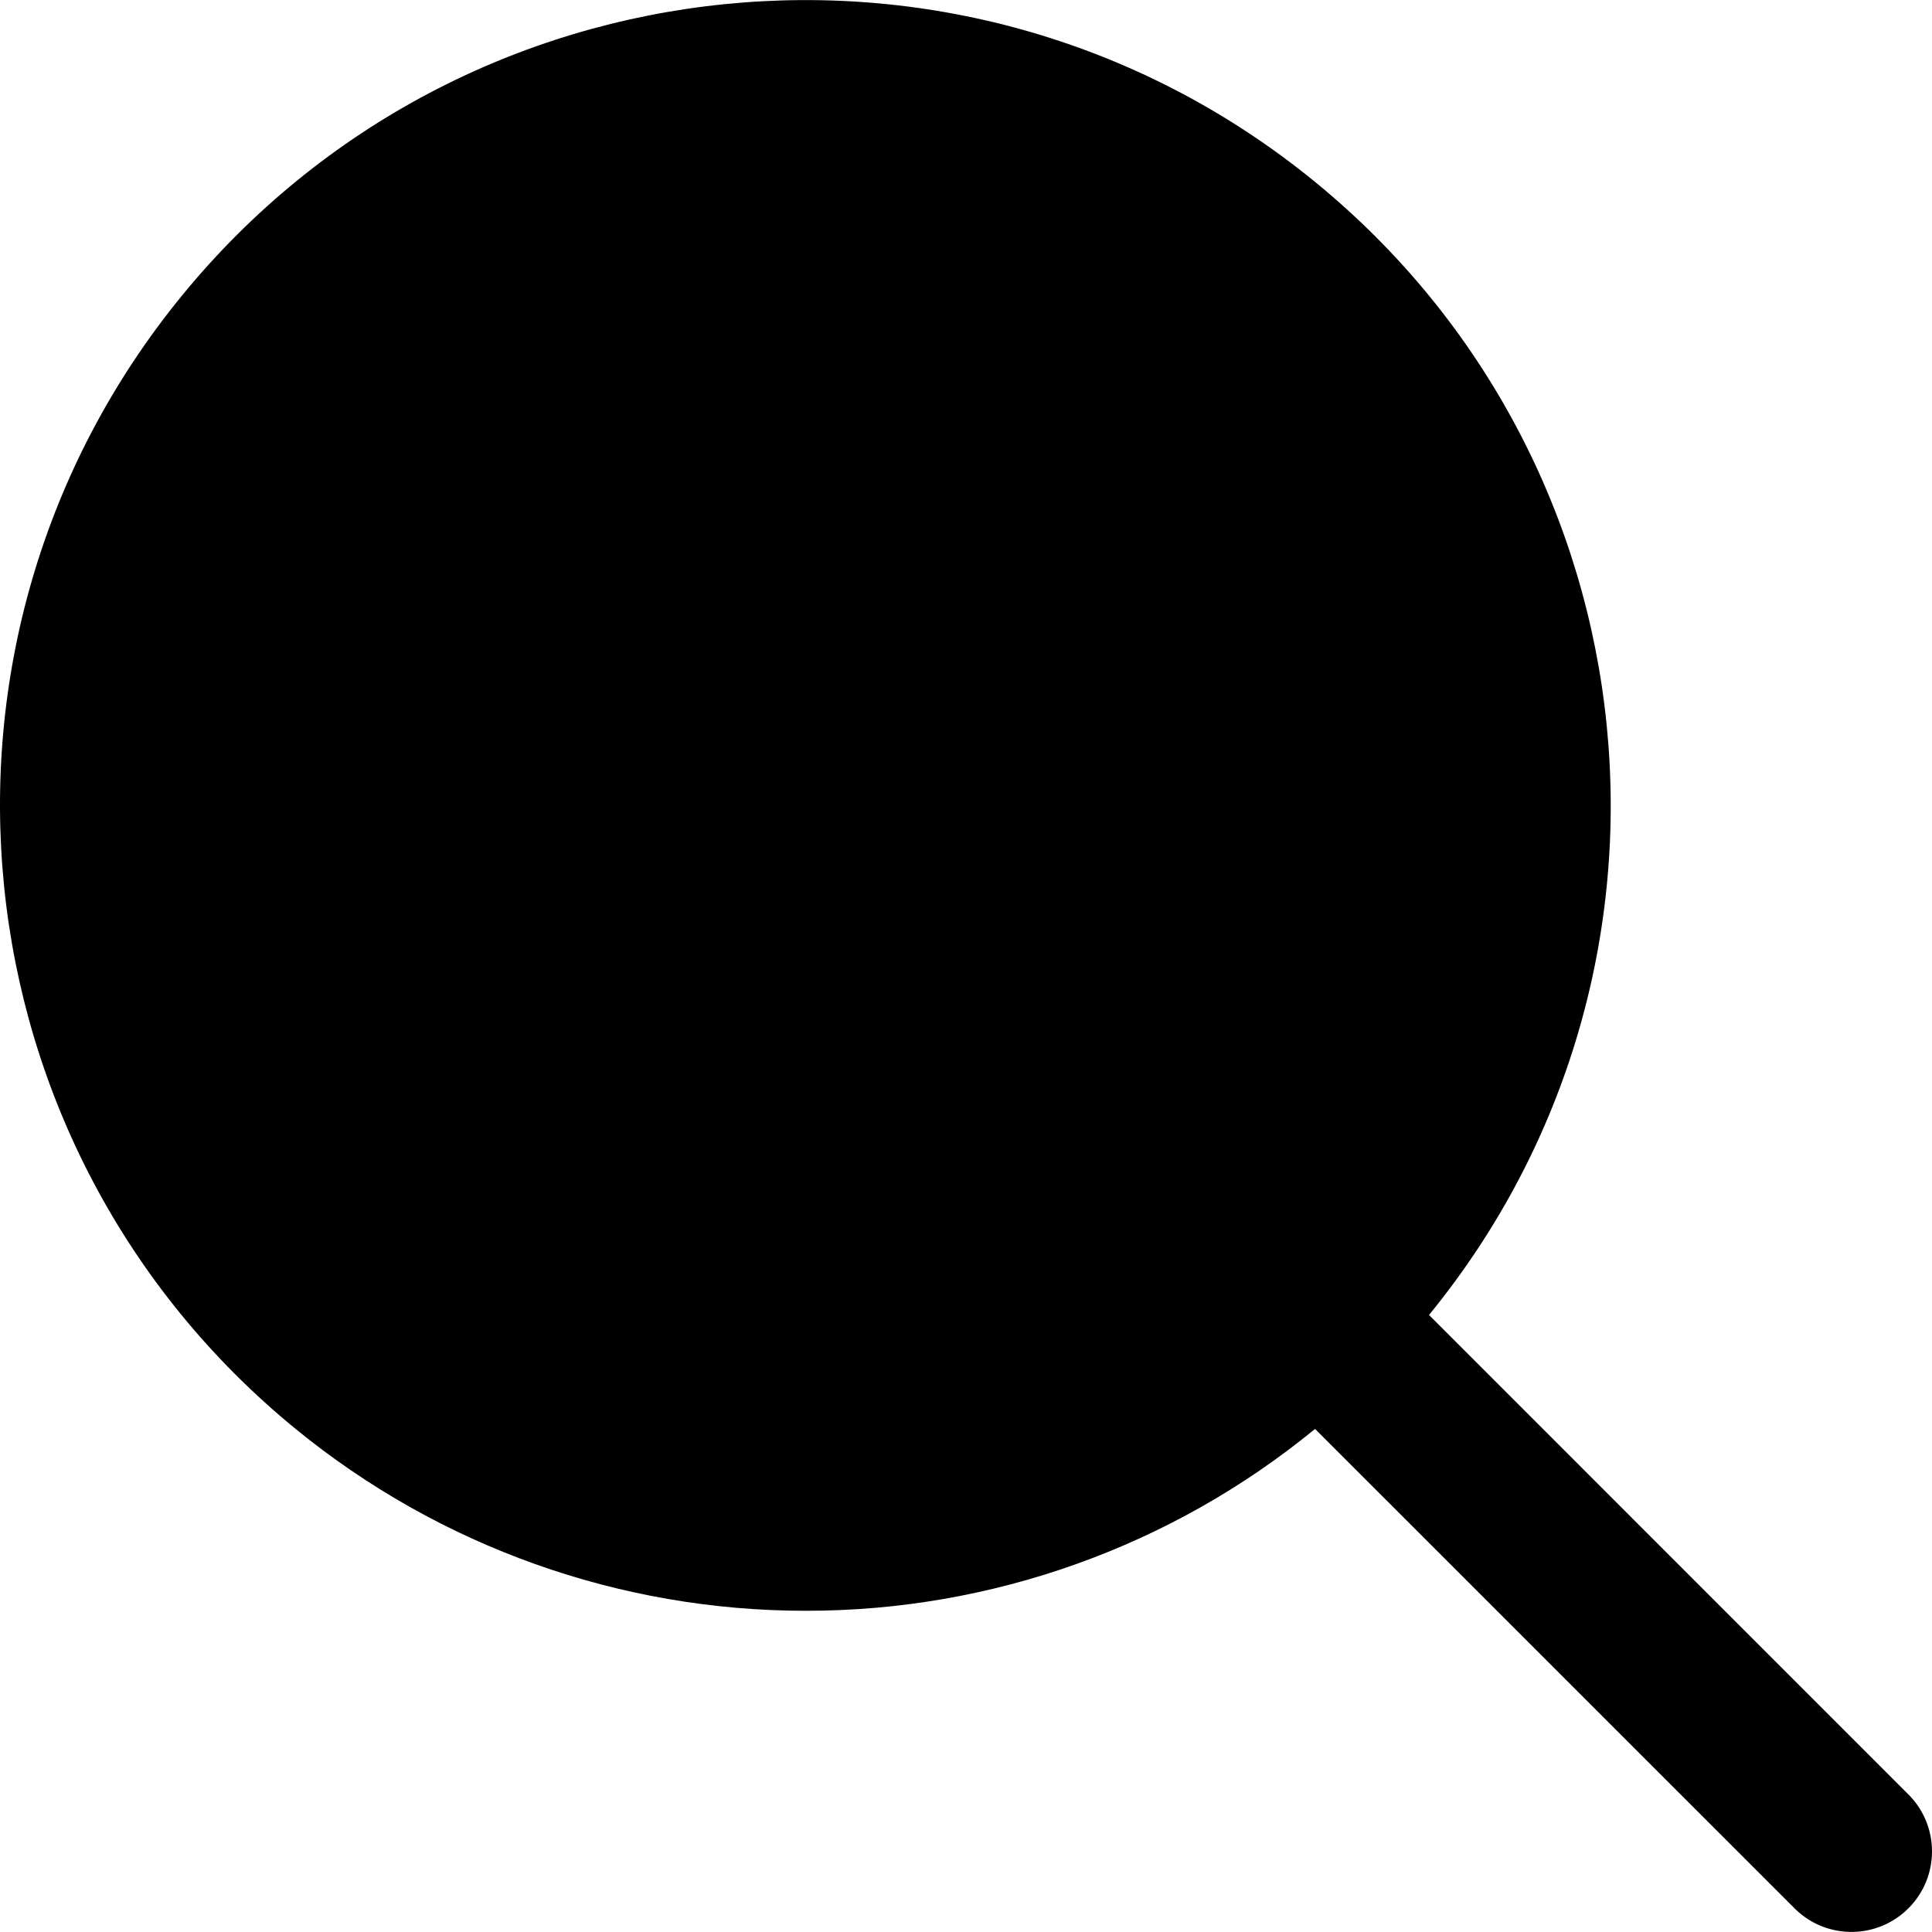
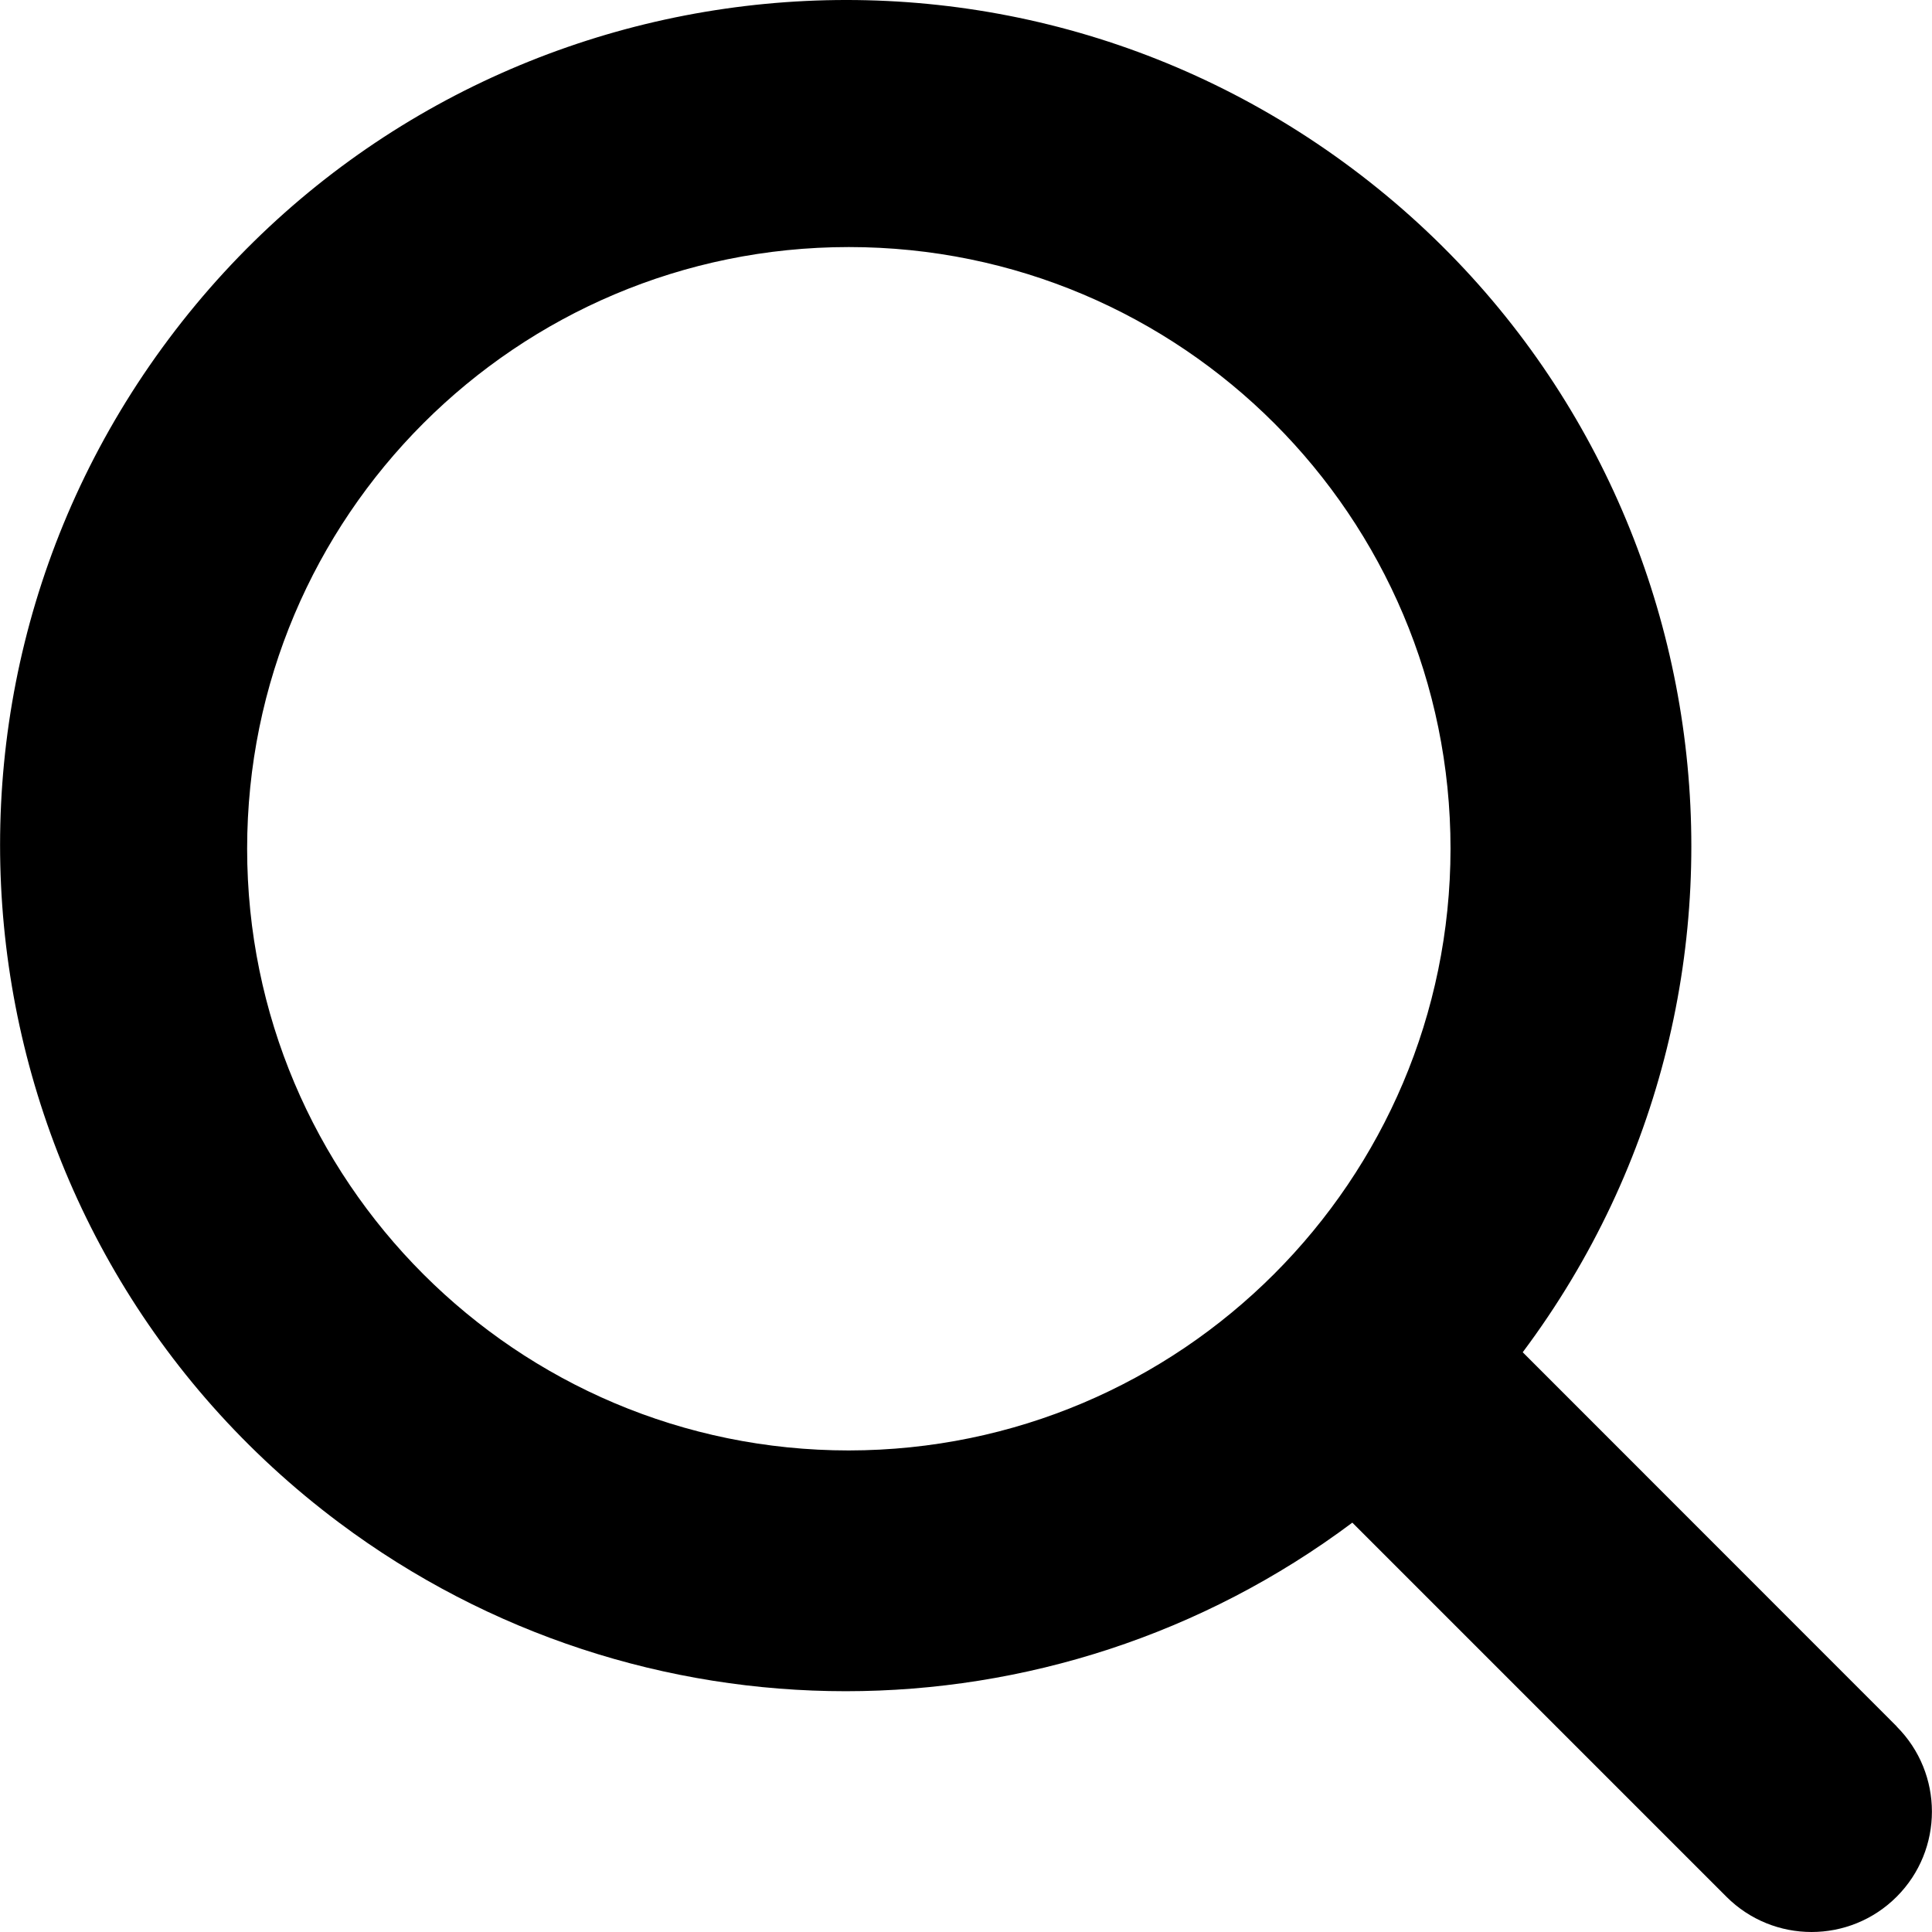
- <svg xmlns="http://www.w3.org/2000/svg" version="1.1" id="Capa_1" x="0px" y="0px" viewBox="0 0 511.786 511.786" style="enable-background:new 0 0 511.786 511.786;" xml:space="preserve" width="512" height="512">
+ <svg xmlns="http://www.w3.org/2000/svg" version="1.1" id="Capa_1" x="0px" y="0px" viewBox="0 0 513.749 513.749" style="enable-background:new 0 0 513.749 513.749;" xml:space="preserve" width="512" height="512">
  <g>
-     <path d="M213.382,426.694c49.214,0.064,96.923-16.963,134.976-48.171l127.275,127.253c8.475,8.185,21.98,7.95,30.165-0.525   c7.984-8.267,7.984-21.373,0-29.641L378.545,348.337c74.545-91.24,61.011-225.636-30.229-300.181S122.68-12.855,48.135,78.385   S-12.876,304.02,78.364,378.566C116.472,409.701,164.172,426.704,213.382,426.694z" />
+     <path d="M504.352,459.061l-99.435-99.477c74.402-99.427,54.115-240.344-45.312-314.746S119.261-9.277,44.859,90.15   S-9.256,330.494,90.171,404.896c79.868,59.766,189.565,59.766,269.434,0l99.477,99.477c12.501,12.501,32.769,12.501,45.269,0   c12.501-12.501,12.501-32.769,0-45.269L504.352,459.061z M225.717,385.696c-88.366,0-160-71.634-160-160s71.634-160,160-160   s160,71.634,160,160C385.623,314.022,314.044,385.602,225.717,385.696z" />
  </g>
</svg>
